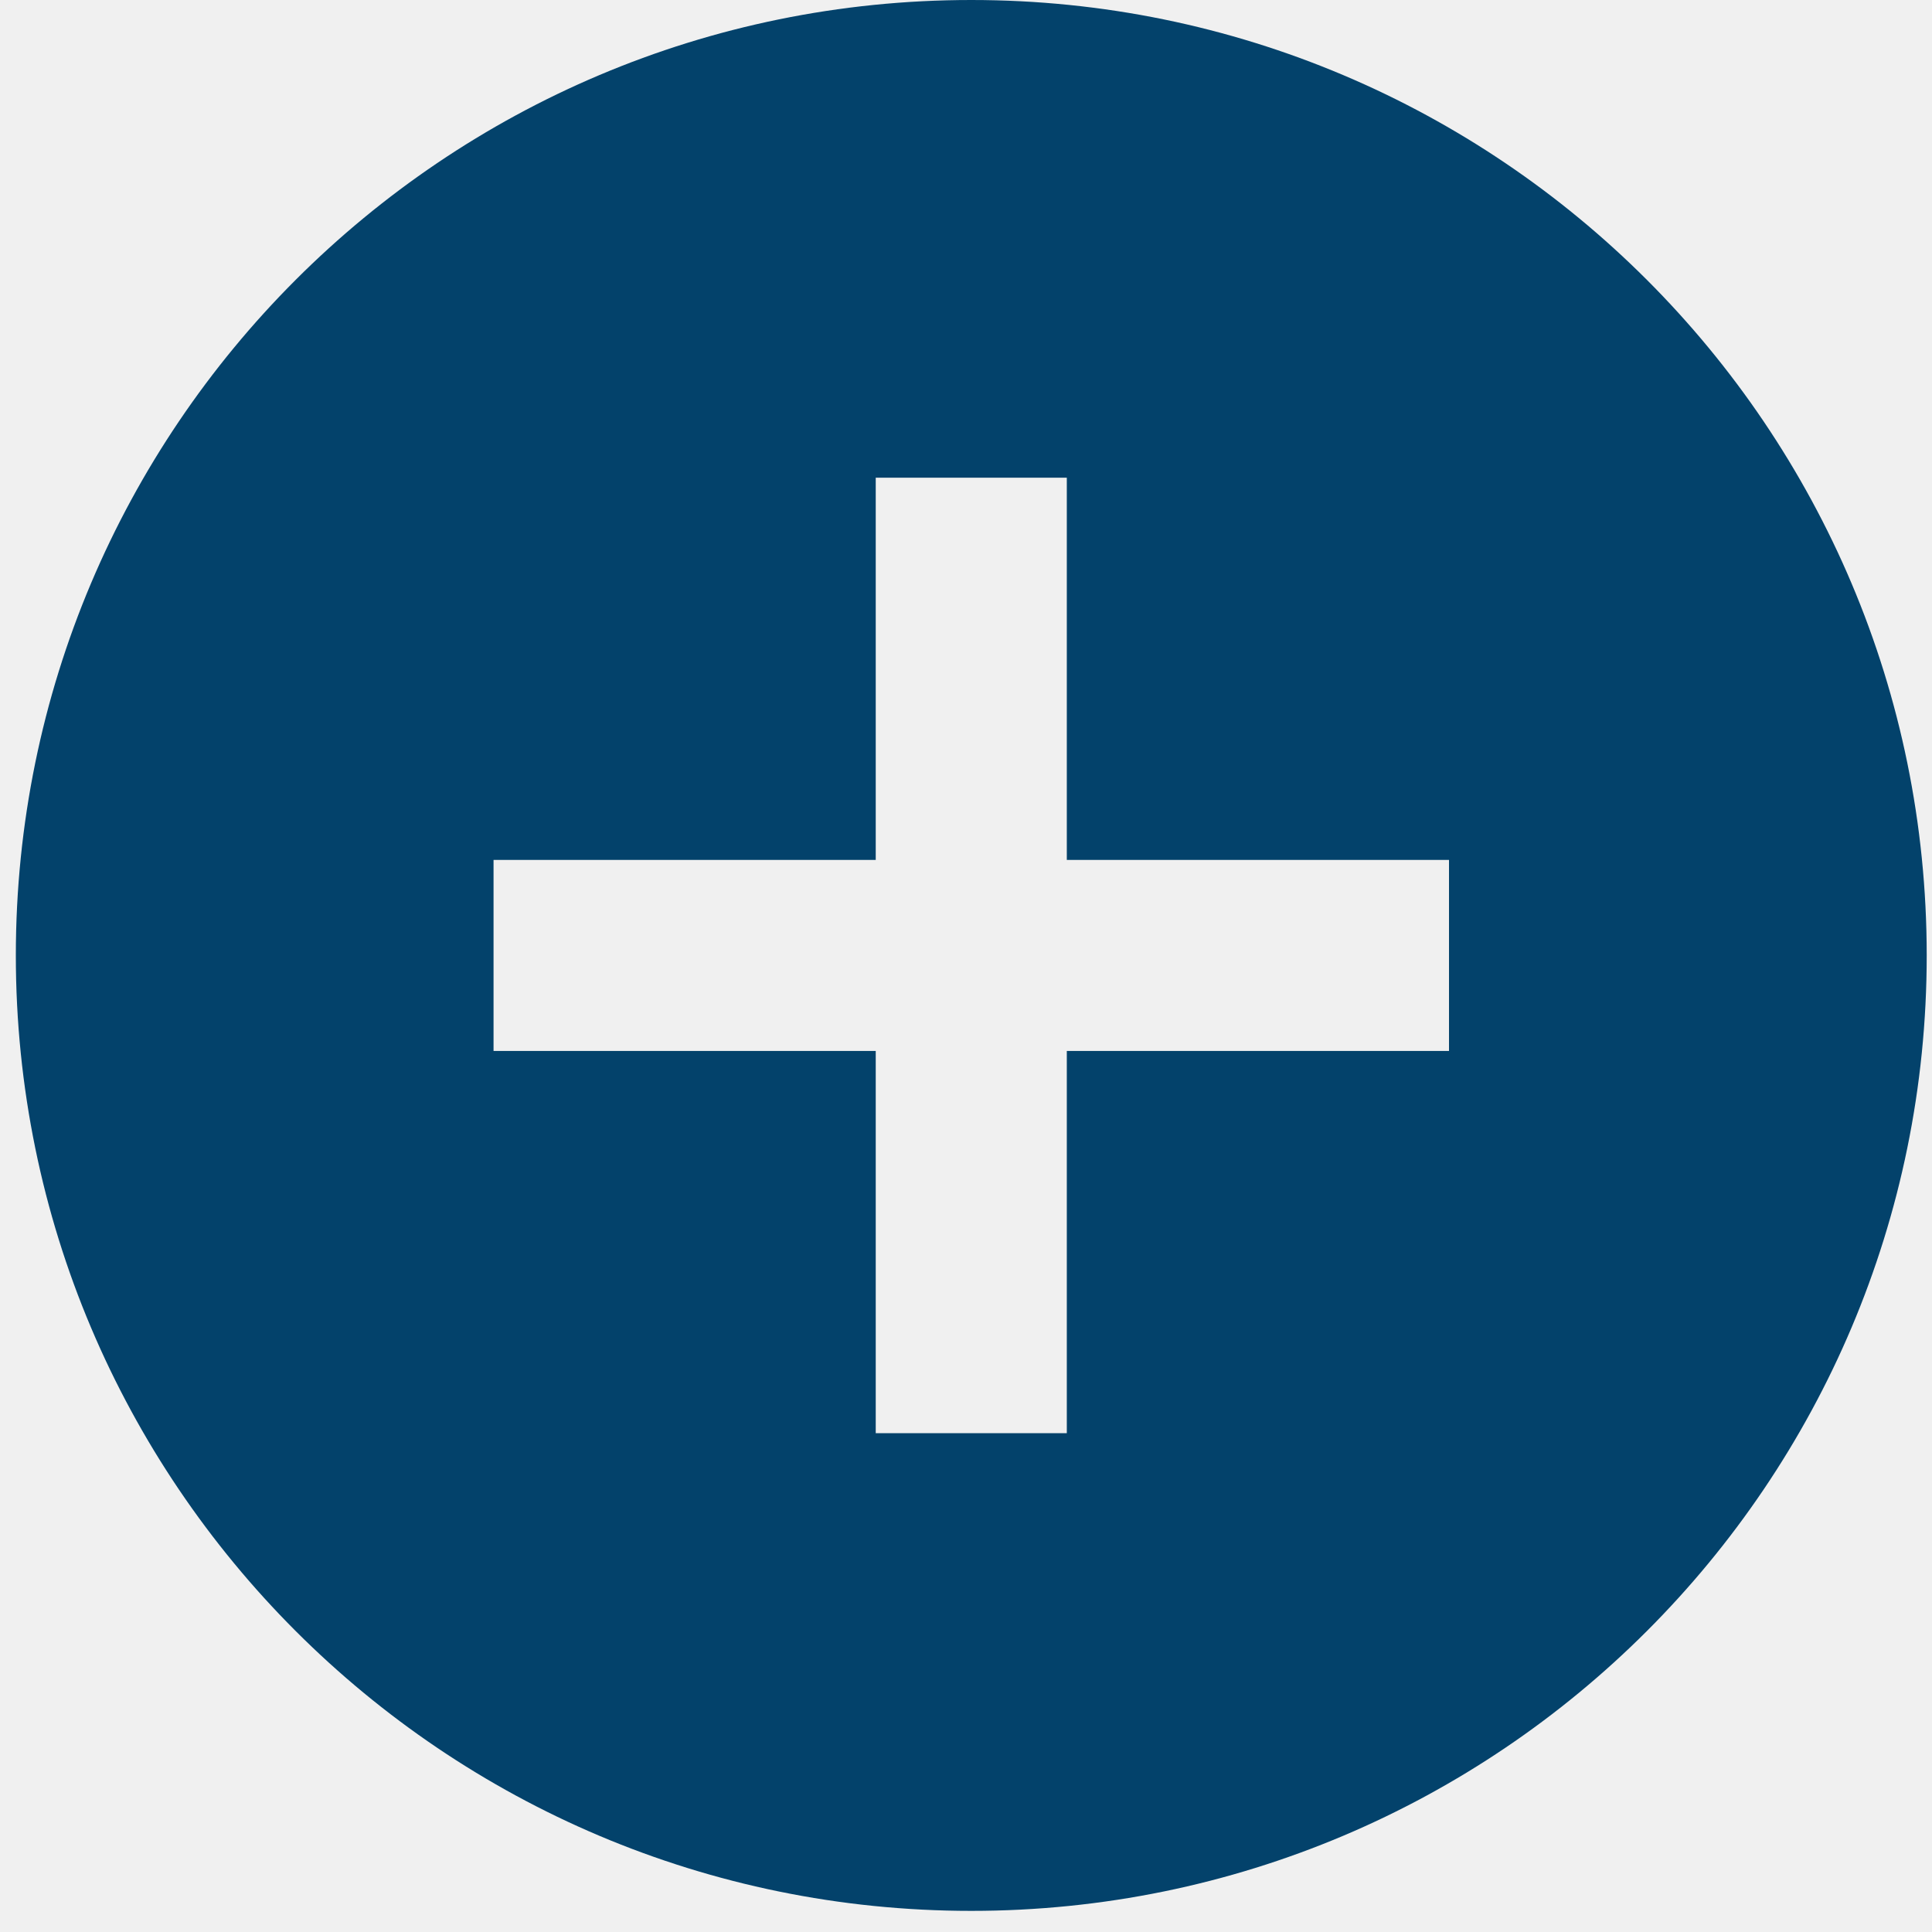
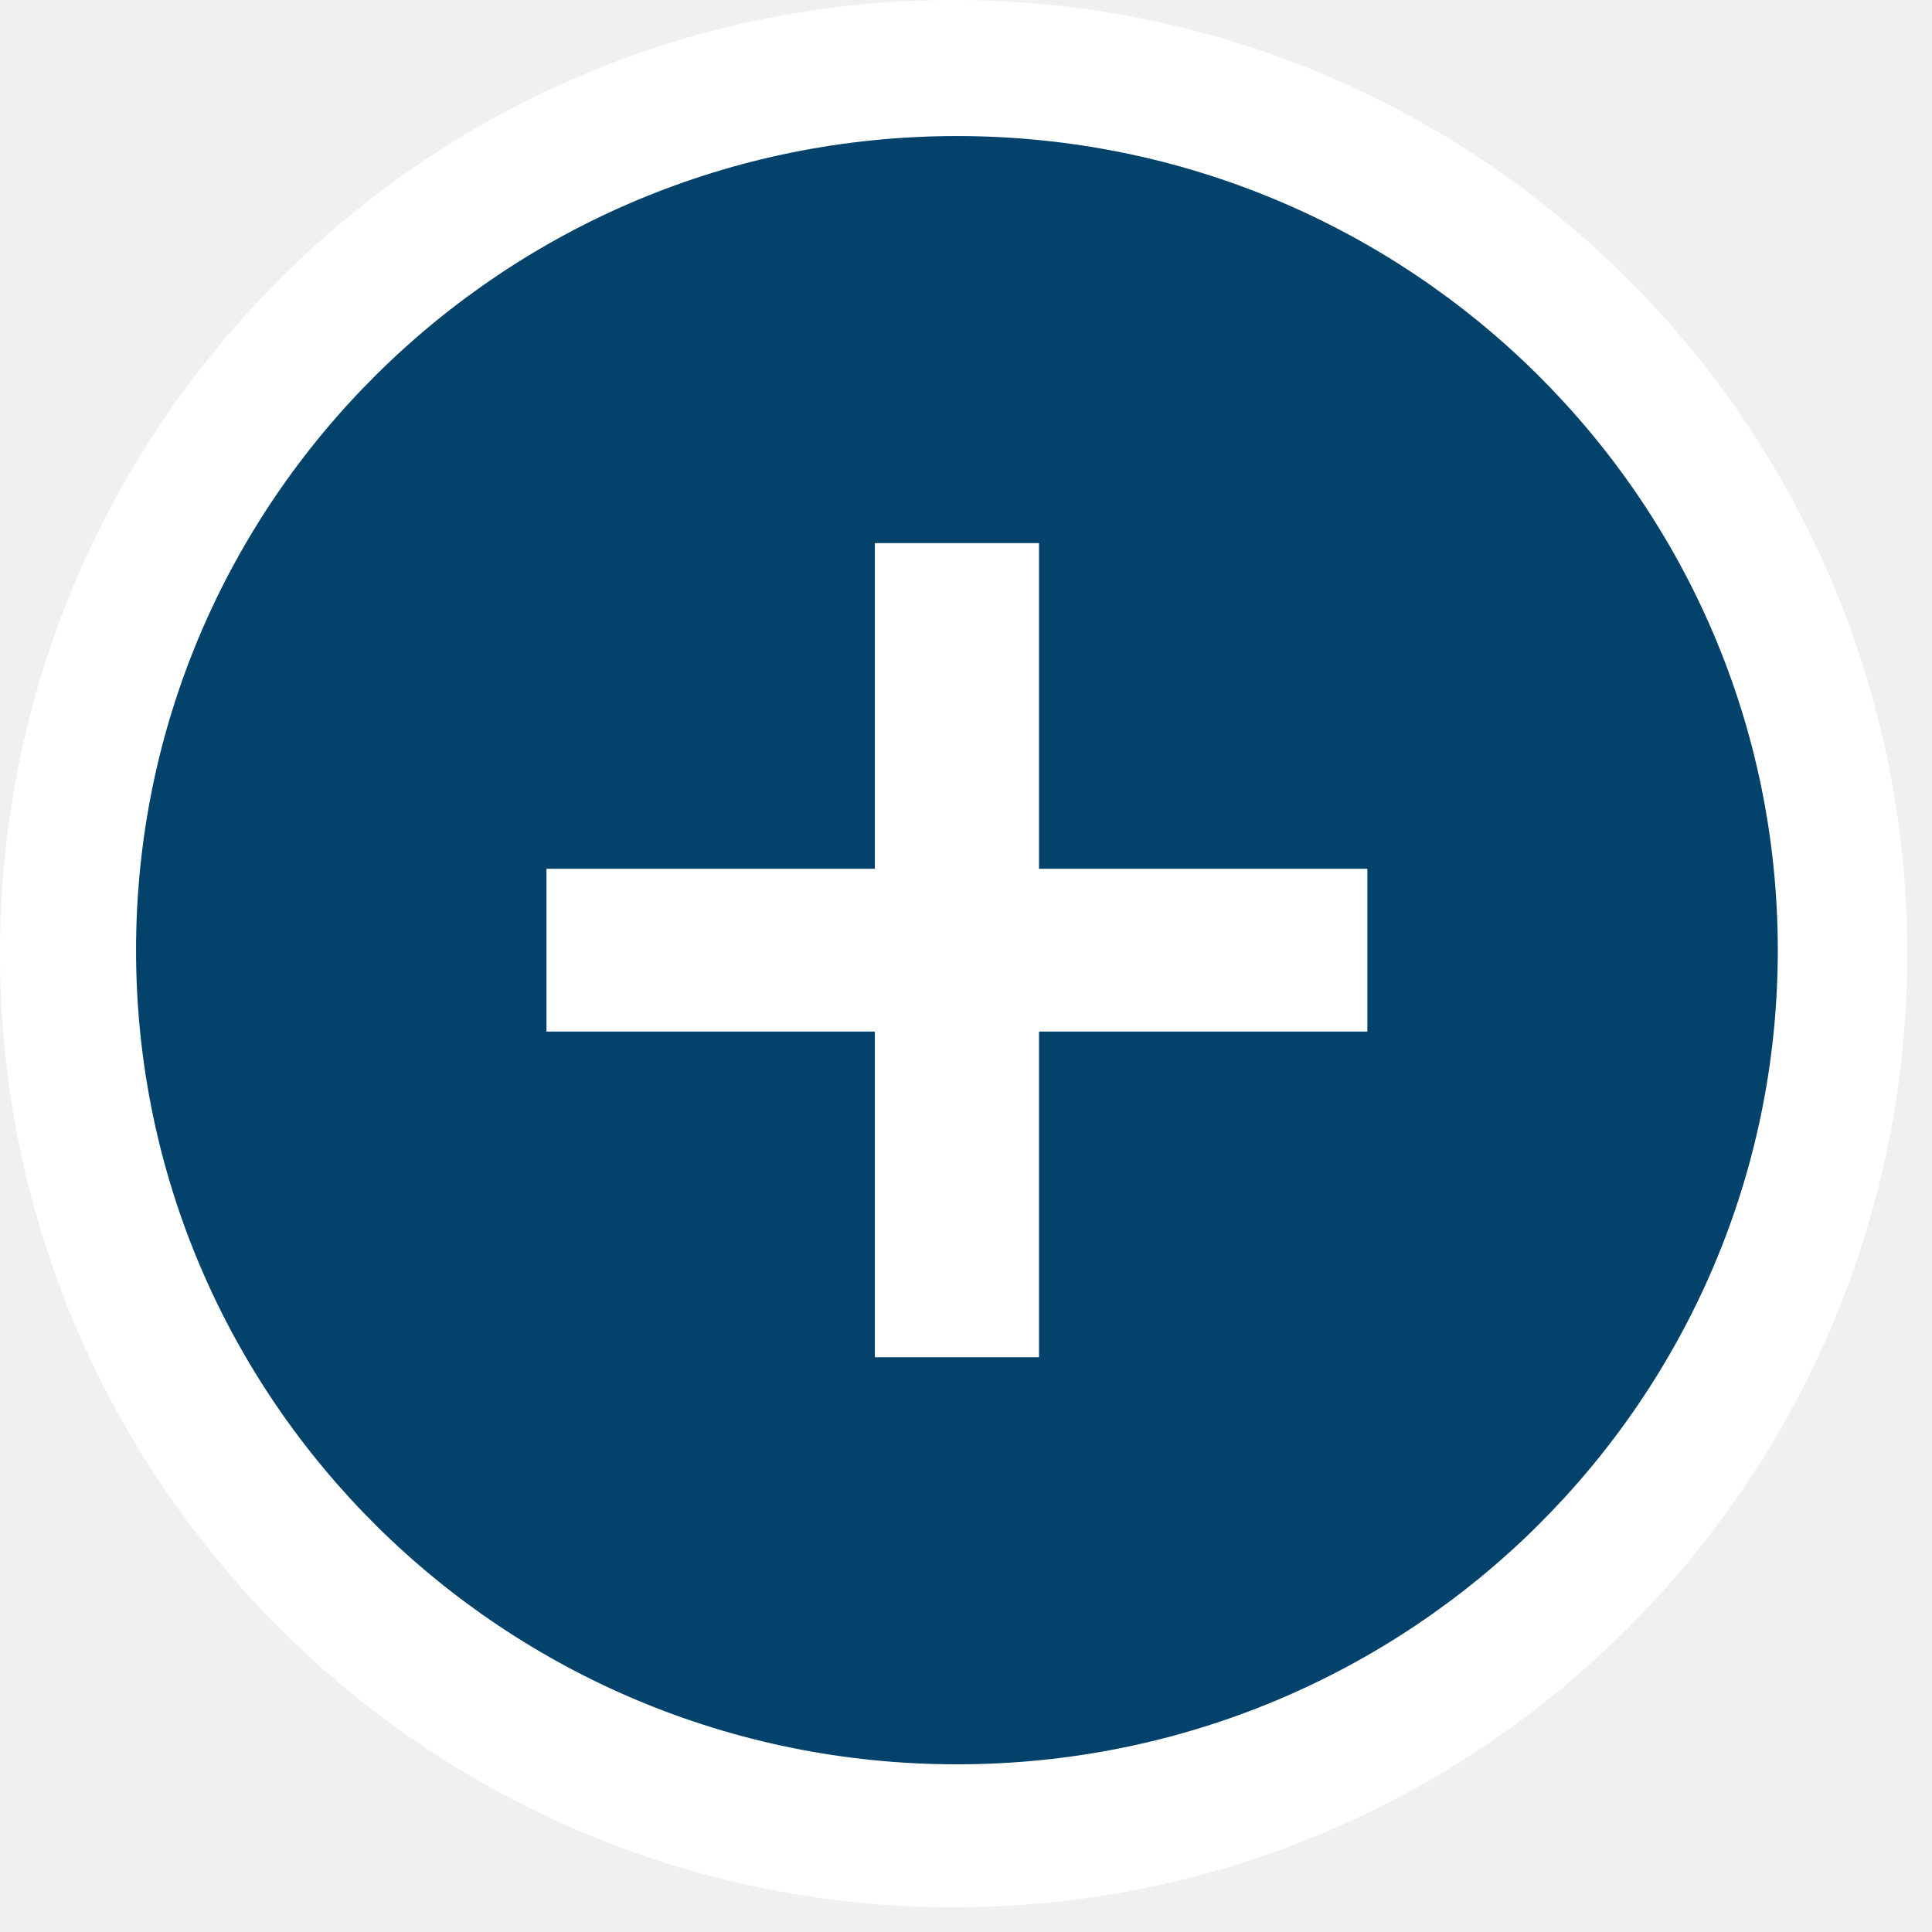
- <svg xmlns="http://www.w3.org/2000/svg" width="61" height="61" viewBox="0 0 61 61" fill="none">
-   <path d="M30.667 0C14.006 0 0.5 13.506 0.5 30.167C0.5 46.828 14.006 60.333 30.667 60.333C47.328 60.333 60.833 46.828 60.833 30.167C60.833 13.506 47.328 0 30.667 0ZM45.75 33.183H33.683V45.25H27.65V33.183H15.583V27.15H27.65V15.083H33.683V27.15H45.75V33.183Z" fill="#03426B" />
+ <svg xmlns="http://www.w3.org/2000/svg" width="71" height="71" viewBox="0 0 71 71" fill="none">
+   <circle cx="35.046" cy="35.046" r="32.546" fill="white" stroke="white" stroke-width="5" />
+   <path d="M35.167 5C18.506 5 5 18.395 5 34.919C5 51.443 18.506 64.838 35.167 64.838C51.828 64.838 65.333 51.443 65.333 34.919C65.333 18.395 51.828 5 35.167 5ZM50.25 37.911H38.183V49.878H32.15V37.911H20.083V31.927H32.15V19.959H38.183V31.927H50.25V37.911Z" fill="#03426B" />
</svg>
